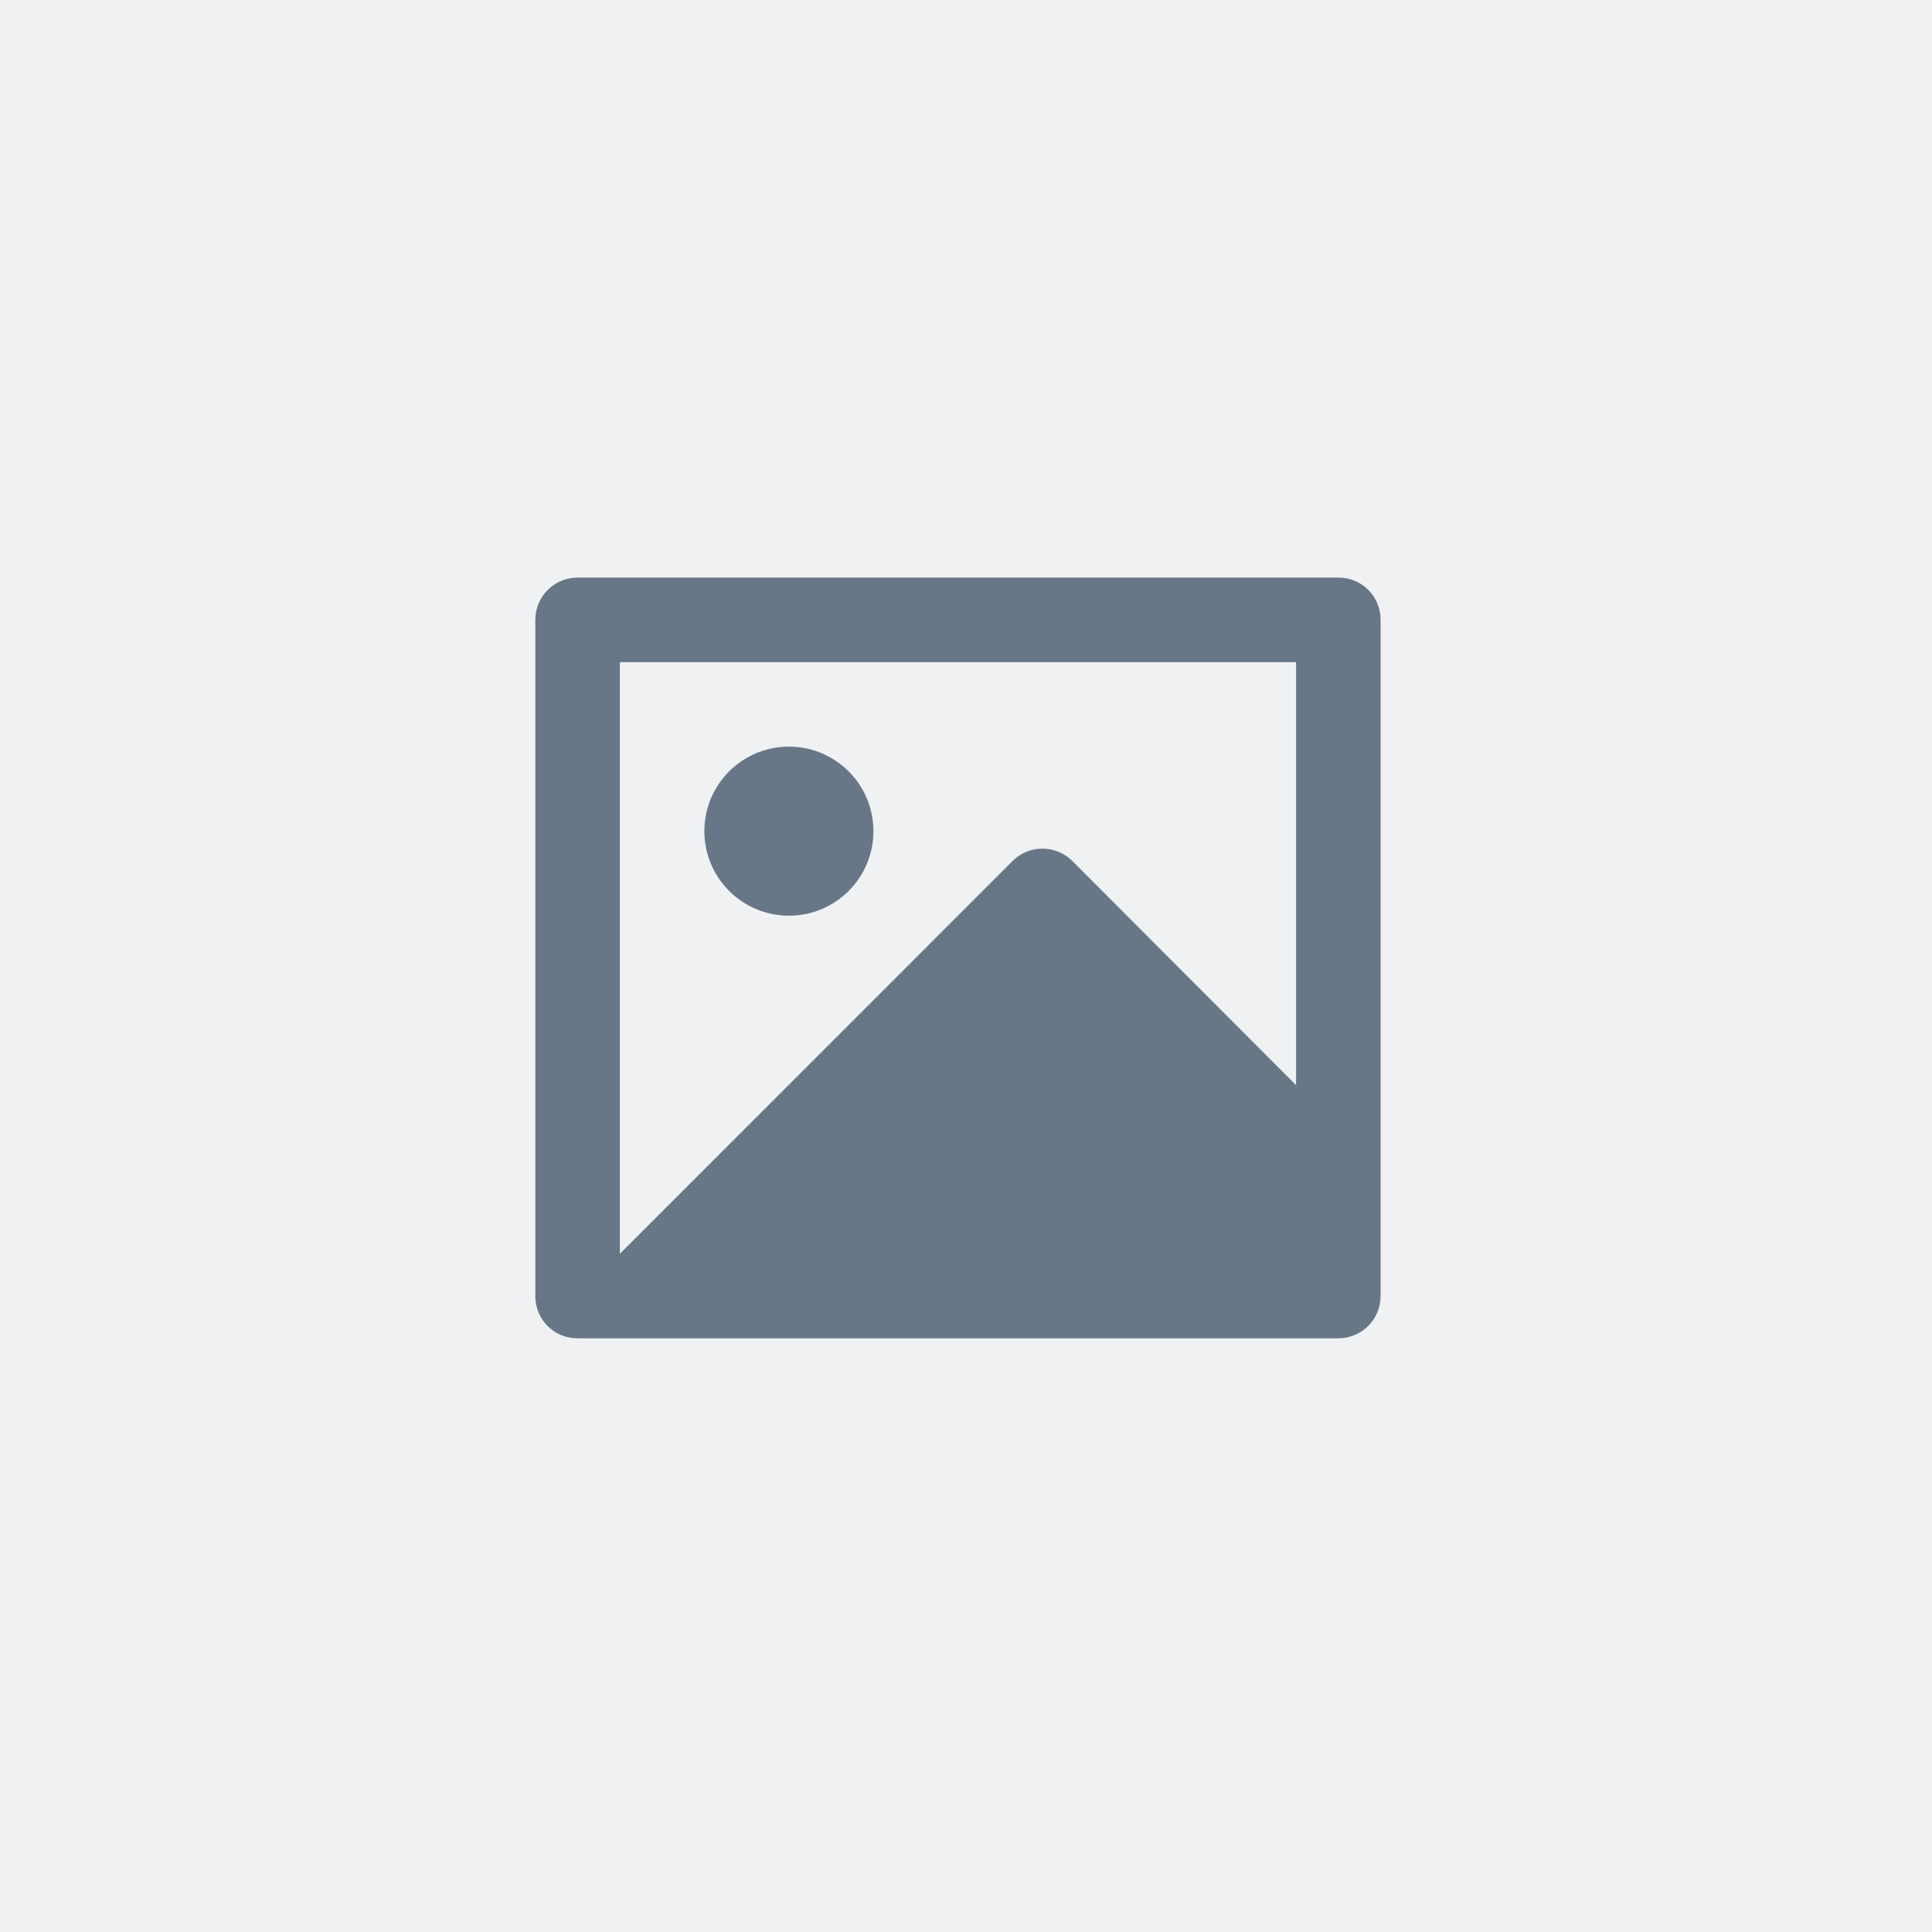
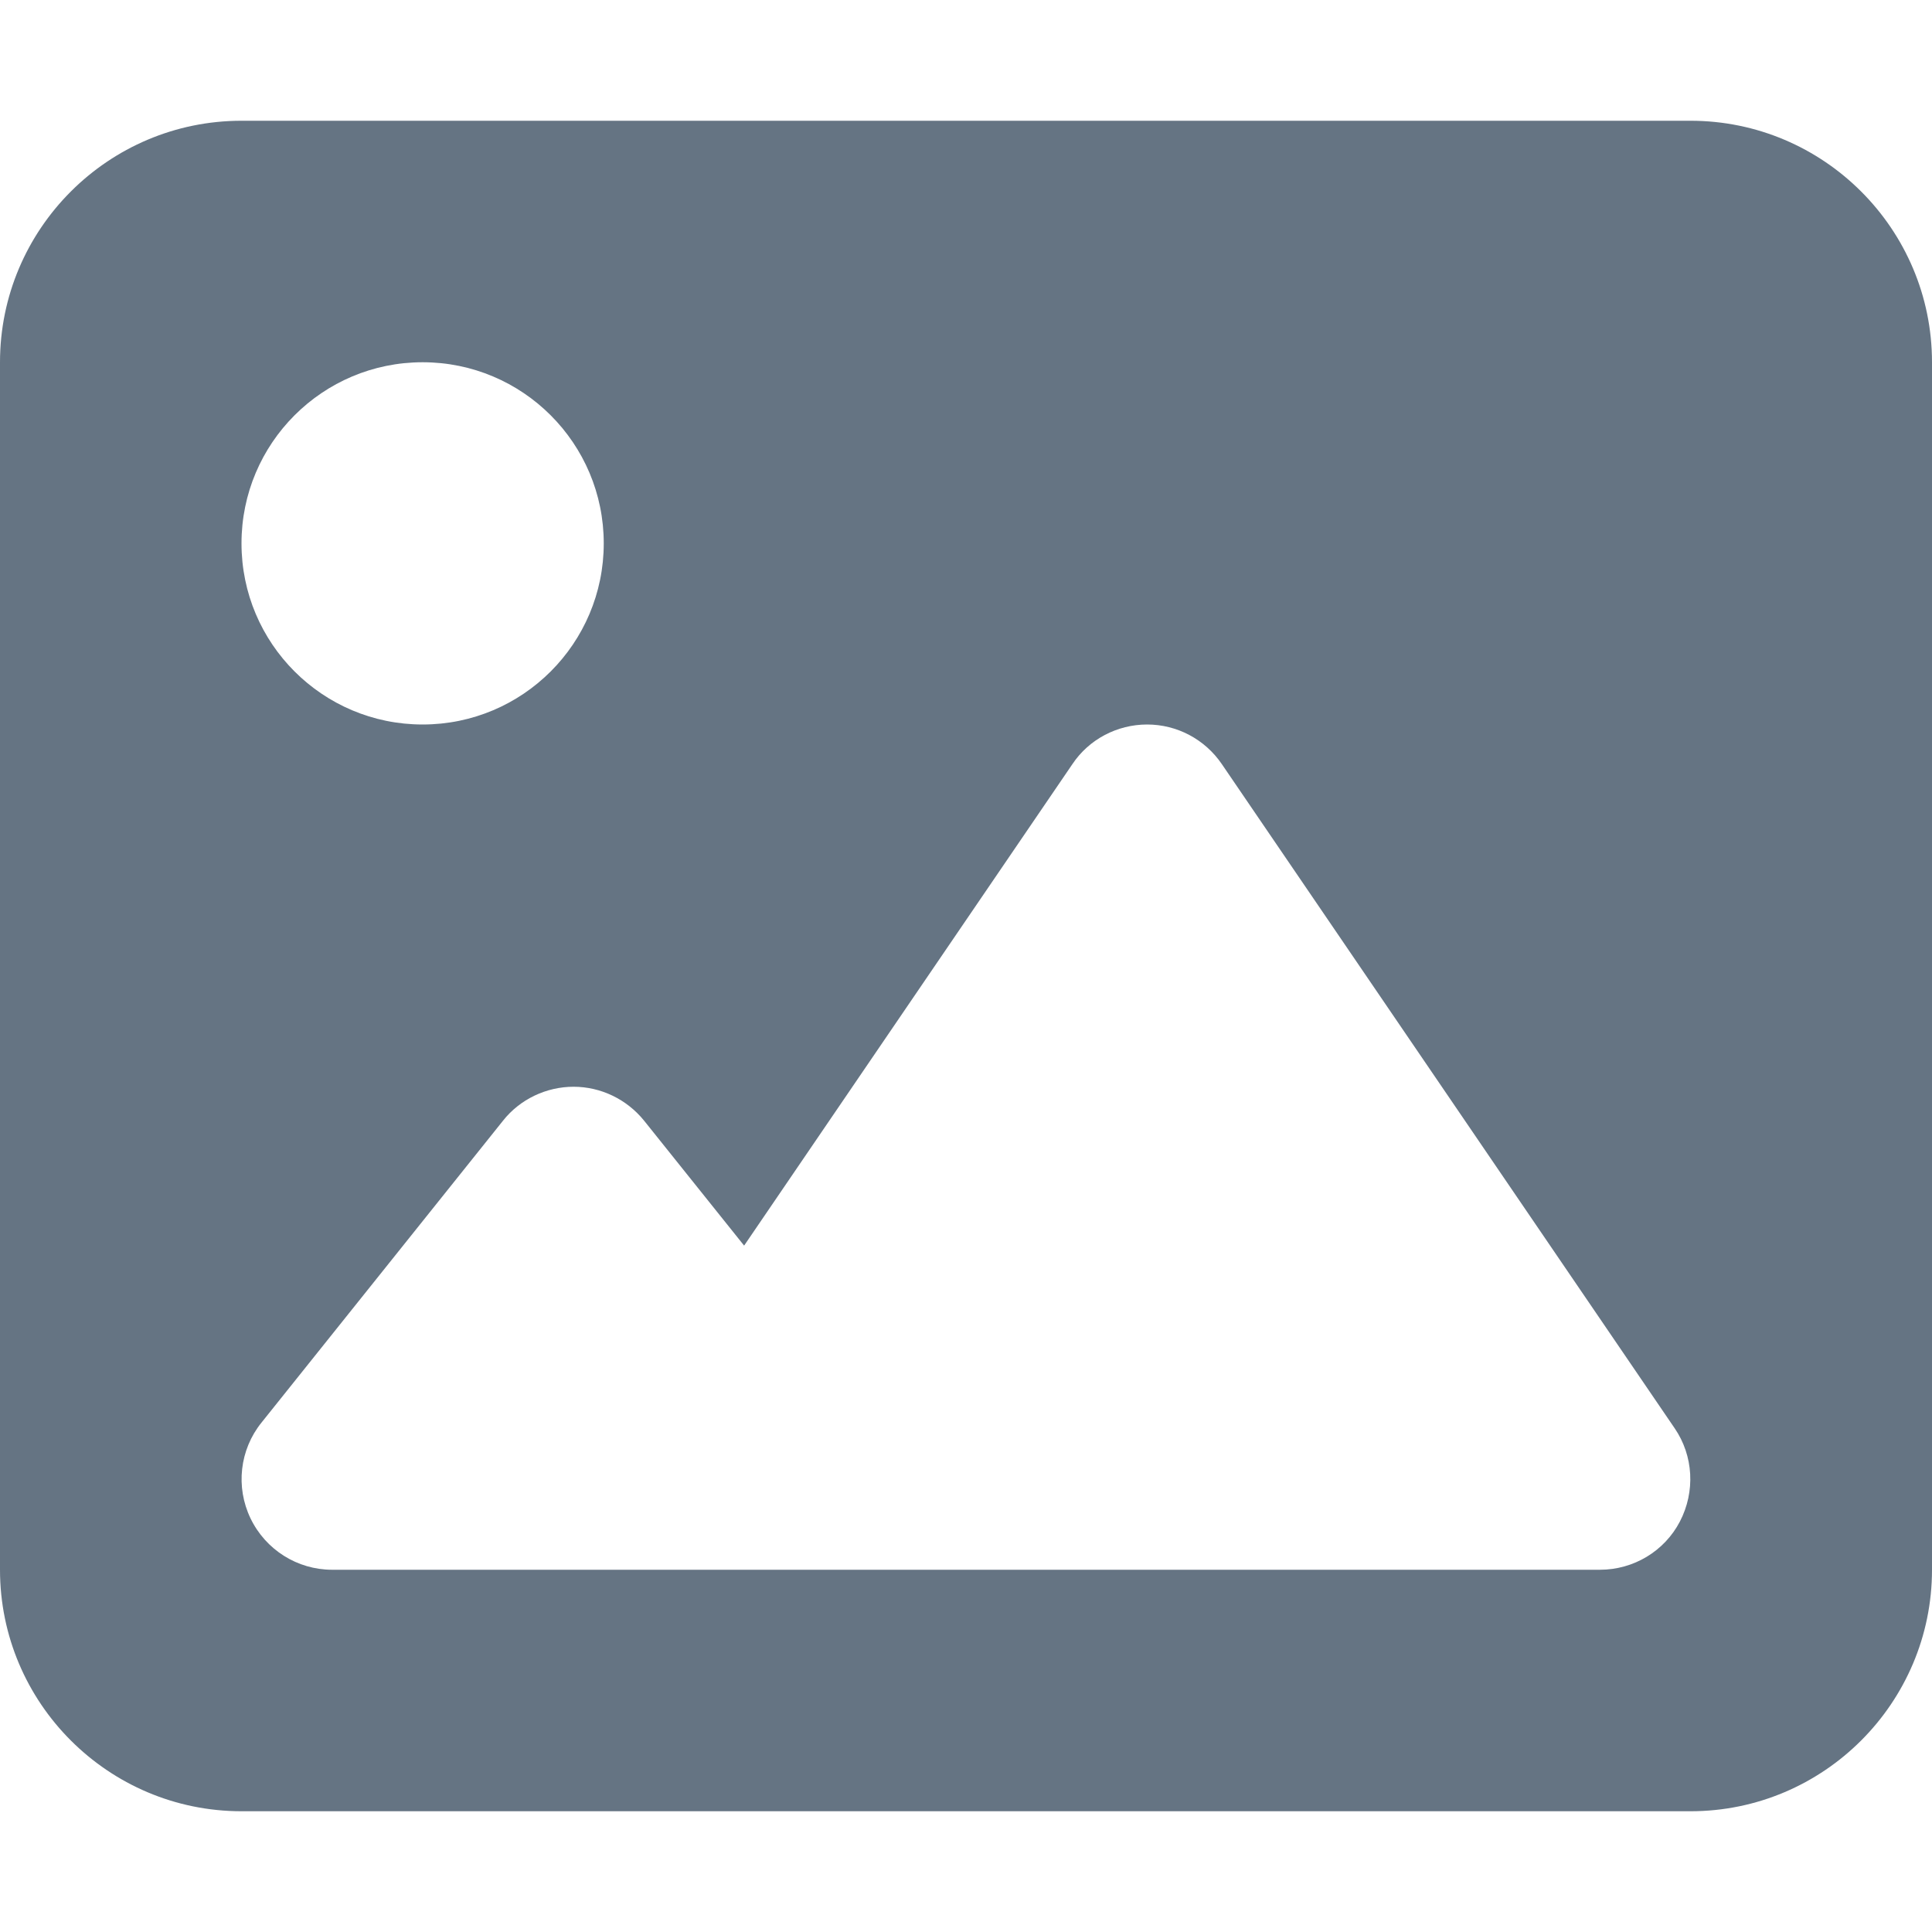
- <svg xmlns="http://www.w3.org/2000/svg" width="800px" height="800px" viewBox="0 0 120 120" fill="none">
-   <rect width="120" height="120" fill="#EFF1F3" />
-   <path fill-rule="evenodd" clip-rule="evenodd" d="M33.25 38.482C33.26 37.047 34.42 35.886 35.854 35.875H83.146C84.585 35.875 85.75 37.043 85.75 38.482V80.518C85.74 81.953 84.581 83.114 83.146 83.125H35.854C34.416 83.124 33.25 81.957 33.25 80.518V38.482ZM80.501 41.125H38.501V77.875L62.892 53.478C63.917 52.454 65.579 52.454 66.604 53.478L80.501 67.401V41.125ZM43.75 51.625C43.75 54.524 46.1 56.875 49 56.875C51.9 56.875 54.25 54.524 54.25 51.625C54.25 48.725 51.9 46.375 49 46.375C46.1 46.375 43.75 48.725 43.75 51.625Z" fill="#687787" />
+ <svg xmlns="http://www.w3.org/2000/svg" viewBox="0 0 512 512">
+   <path fill="#657483" d="M0 96C0 60.7 28.7 32 64 32H448c35.3 0 64 28.7 64 64V416c0 35.3-28.7 64-64 64H64c-35.3 0-64-28.7-64-64V96zM323.8 202.5c-4.5-6.6-11.9-10.5-19.8-10.5s-15.4 3.9-19.8 10.5l-87 127.6L170.7 297c-4.6-5.7-11.5-9-18.7-9s-14.2 3.3-18.7 9l-64 80c-5.8 7.2-6.9 17.1-2.9 25.4s12.4 13.6 21.6 13.6h96 32H424c8.9 0 17.1-4.9 21.2-12.8s3.6-17.4-1.4-24.7l-120-176zM112 192a48 48 0 1 0 0-96 48 48 0 1 0 0 96z" />
</svg>
